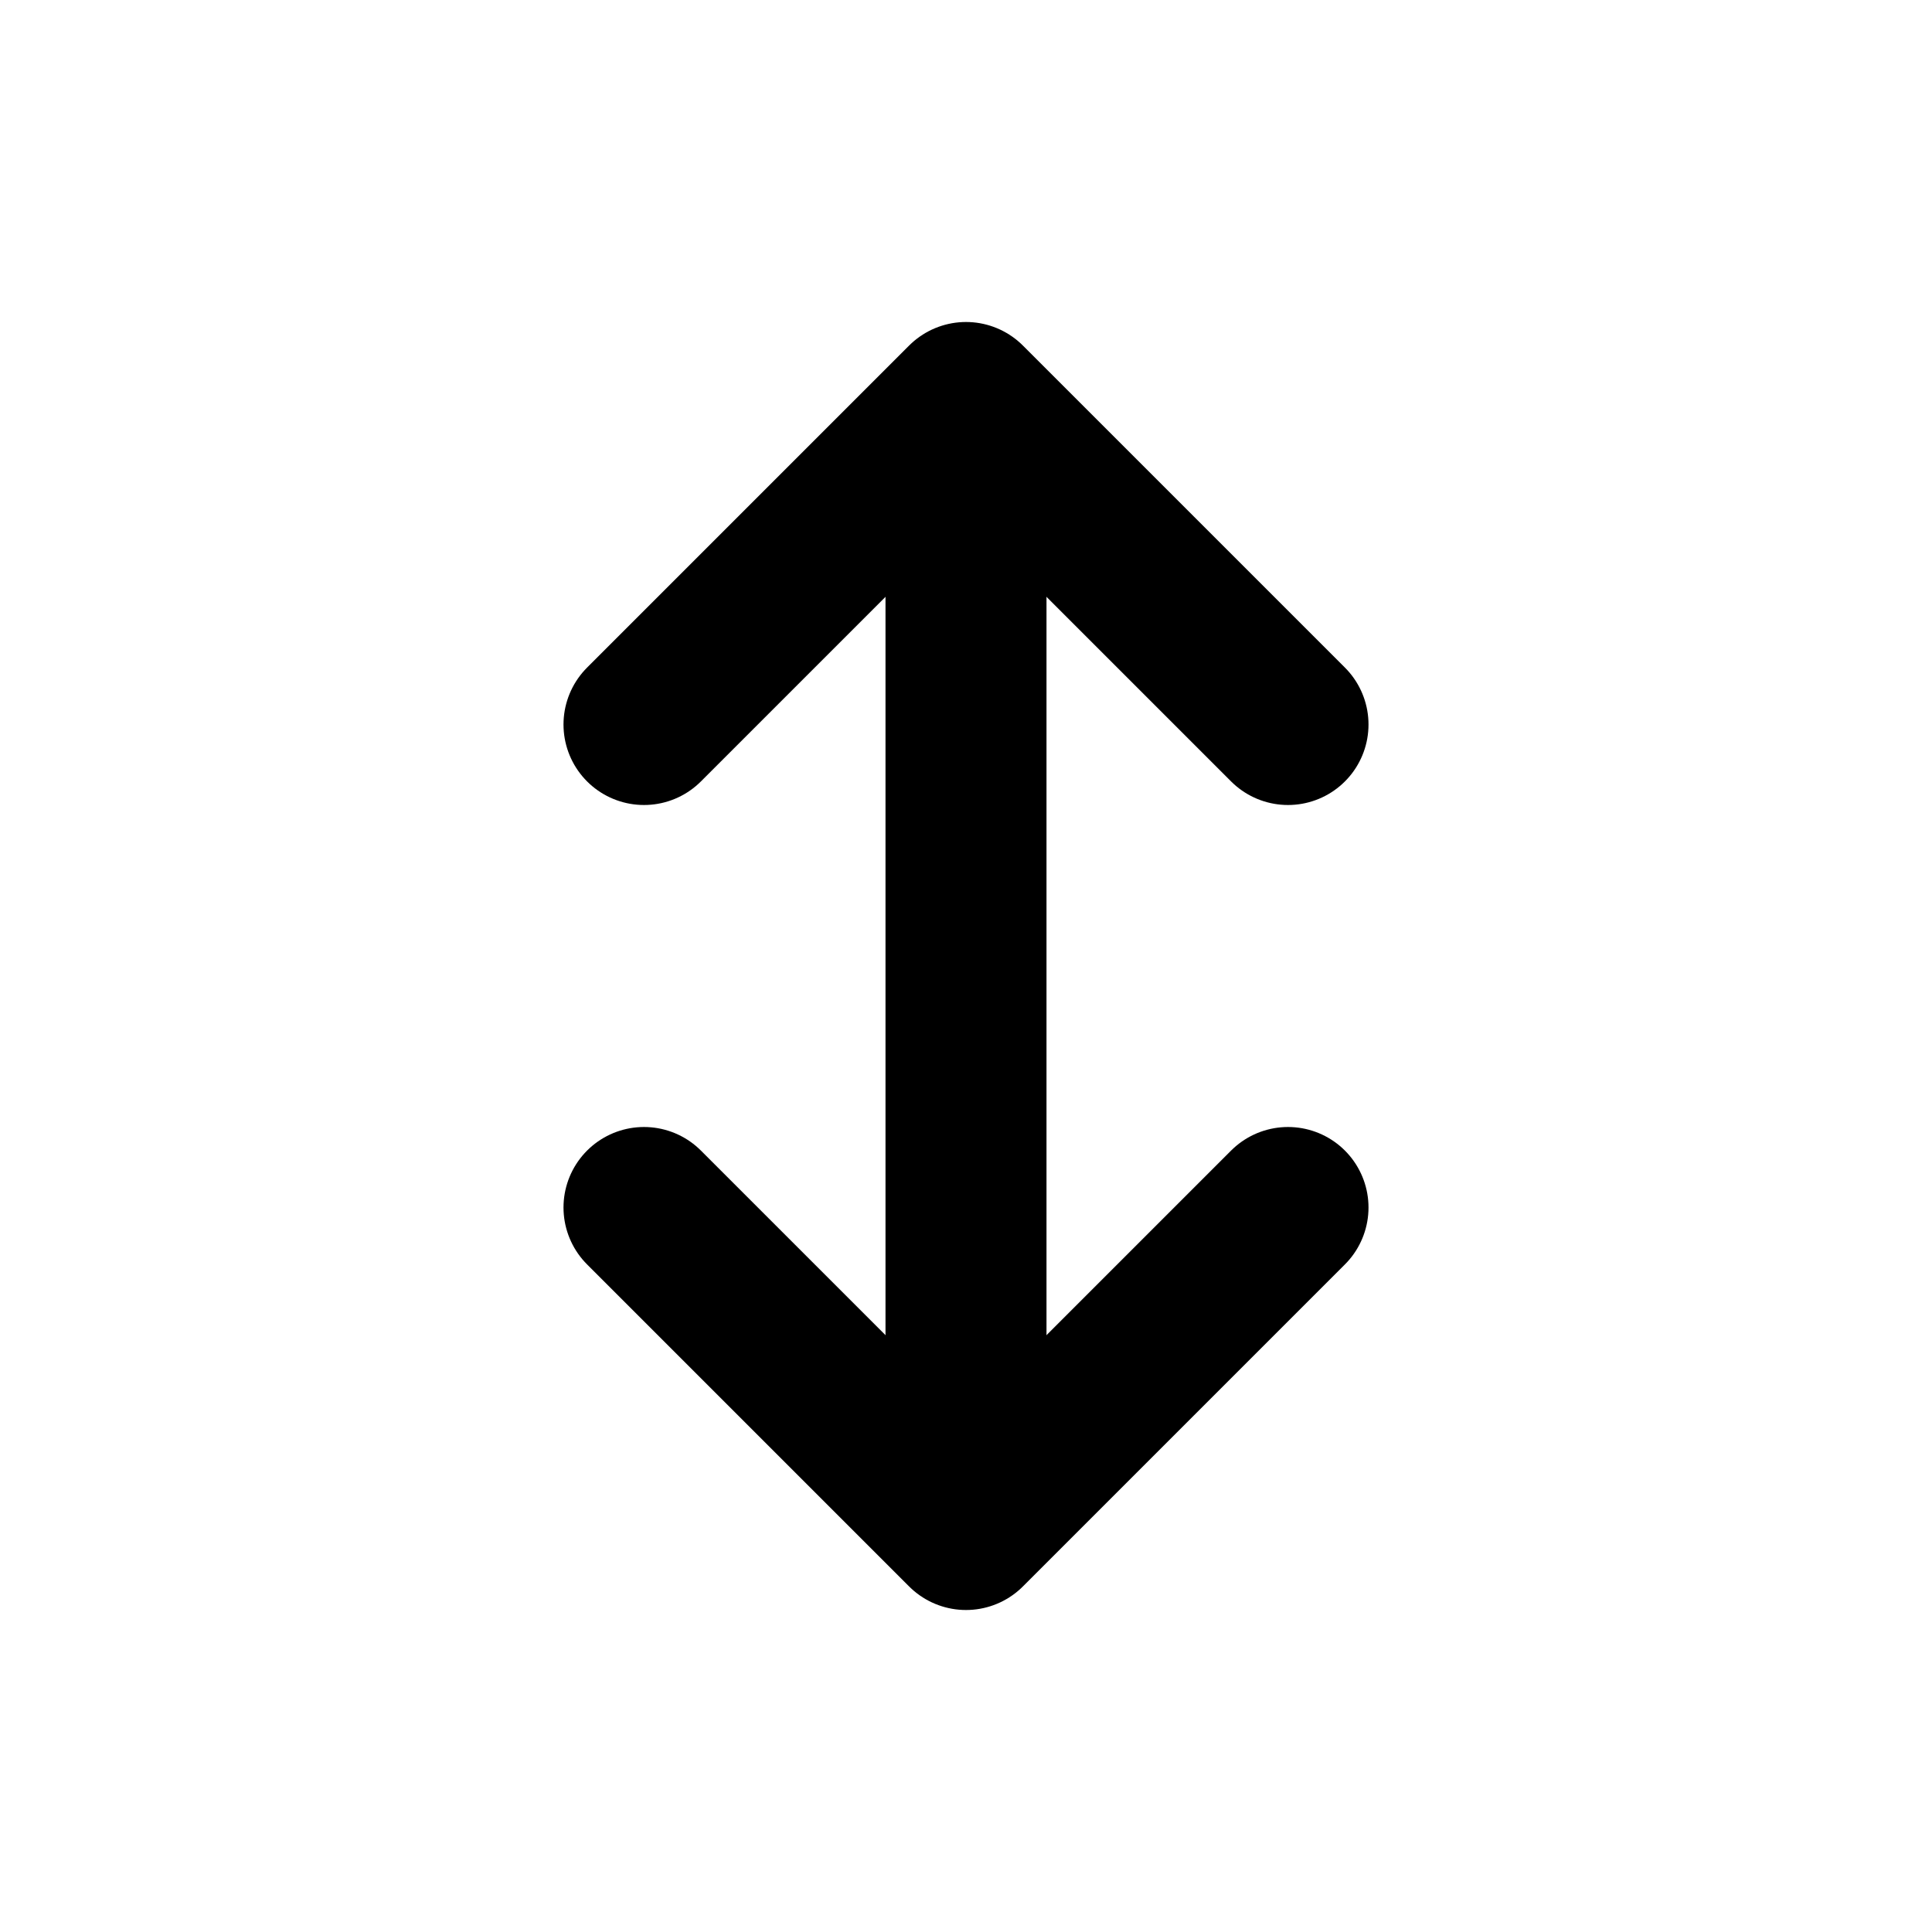
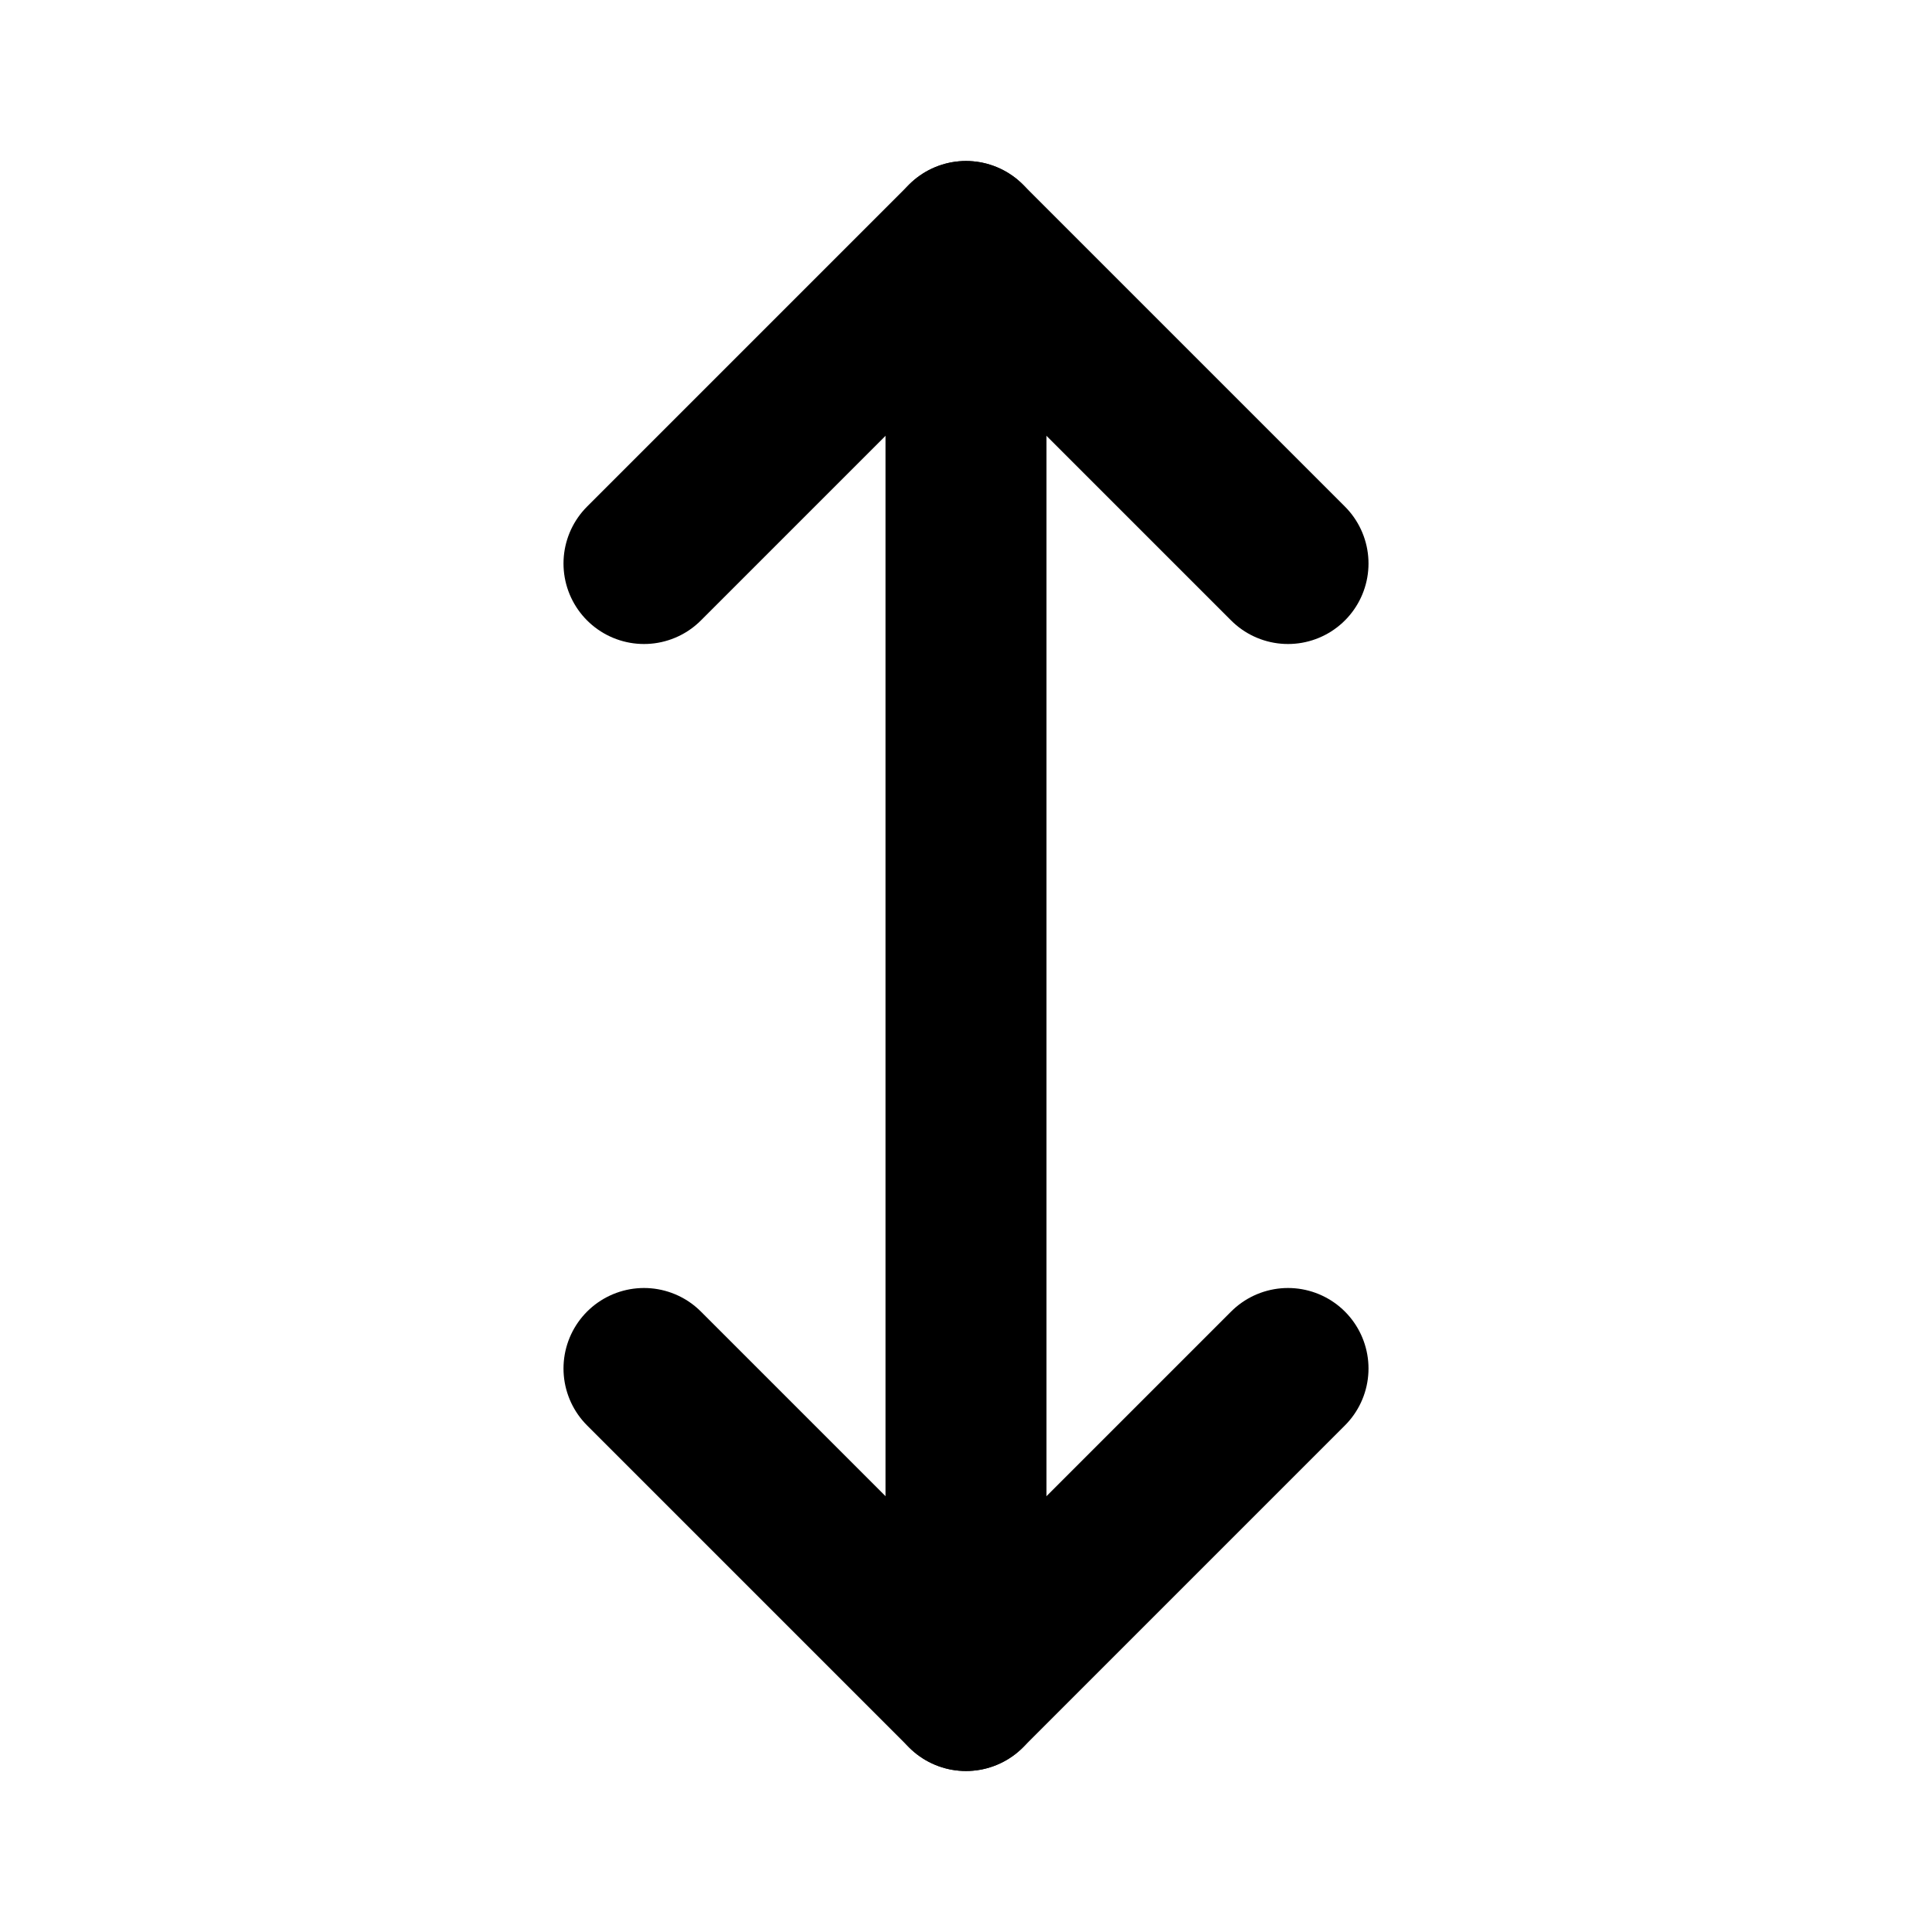
<svg xmlns="http://www.w3.org/2000/svg" width="24" height="24" viewBox="0 0 24 24" fill="none" stroke="currentColor" stroke-width="2" stroke-linecap="round" stroke-linejoin="round">
-   <line x1="12" y1="6" x2="12" y2="18" />
-   <polyline points="8 9 12 5 16 9" />
-   <polyline points="16 15 12 19 8 15" />
+   <path d="M12 3v18" />
+   <path d="m8 7 4-4 4 4" />
+   <path d="m8 17 4 4 4-4" />
</svg>
